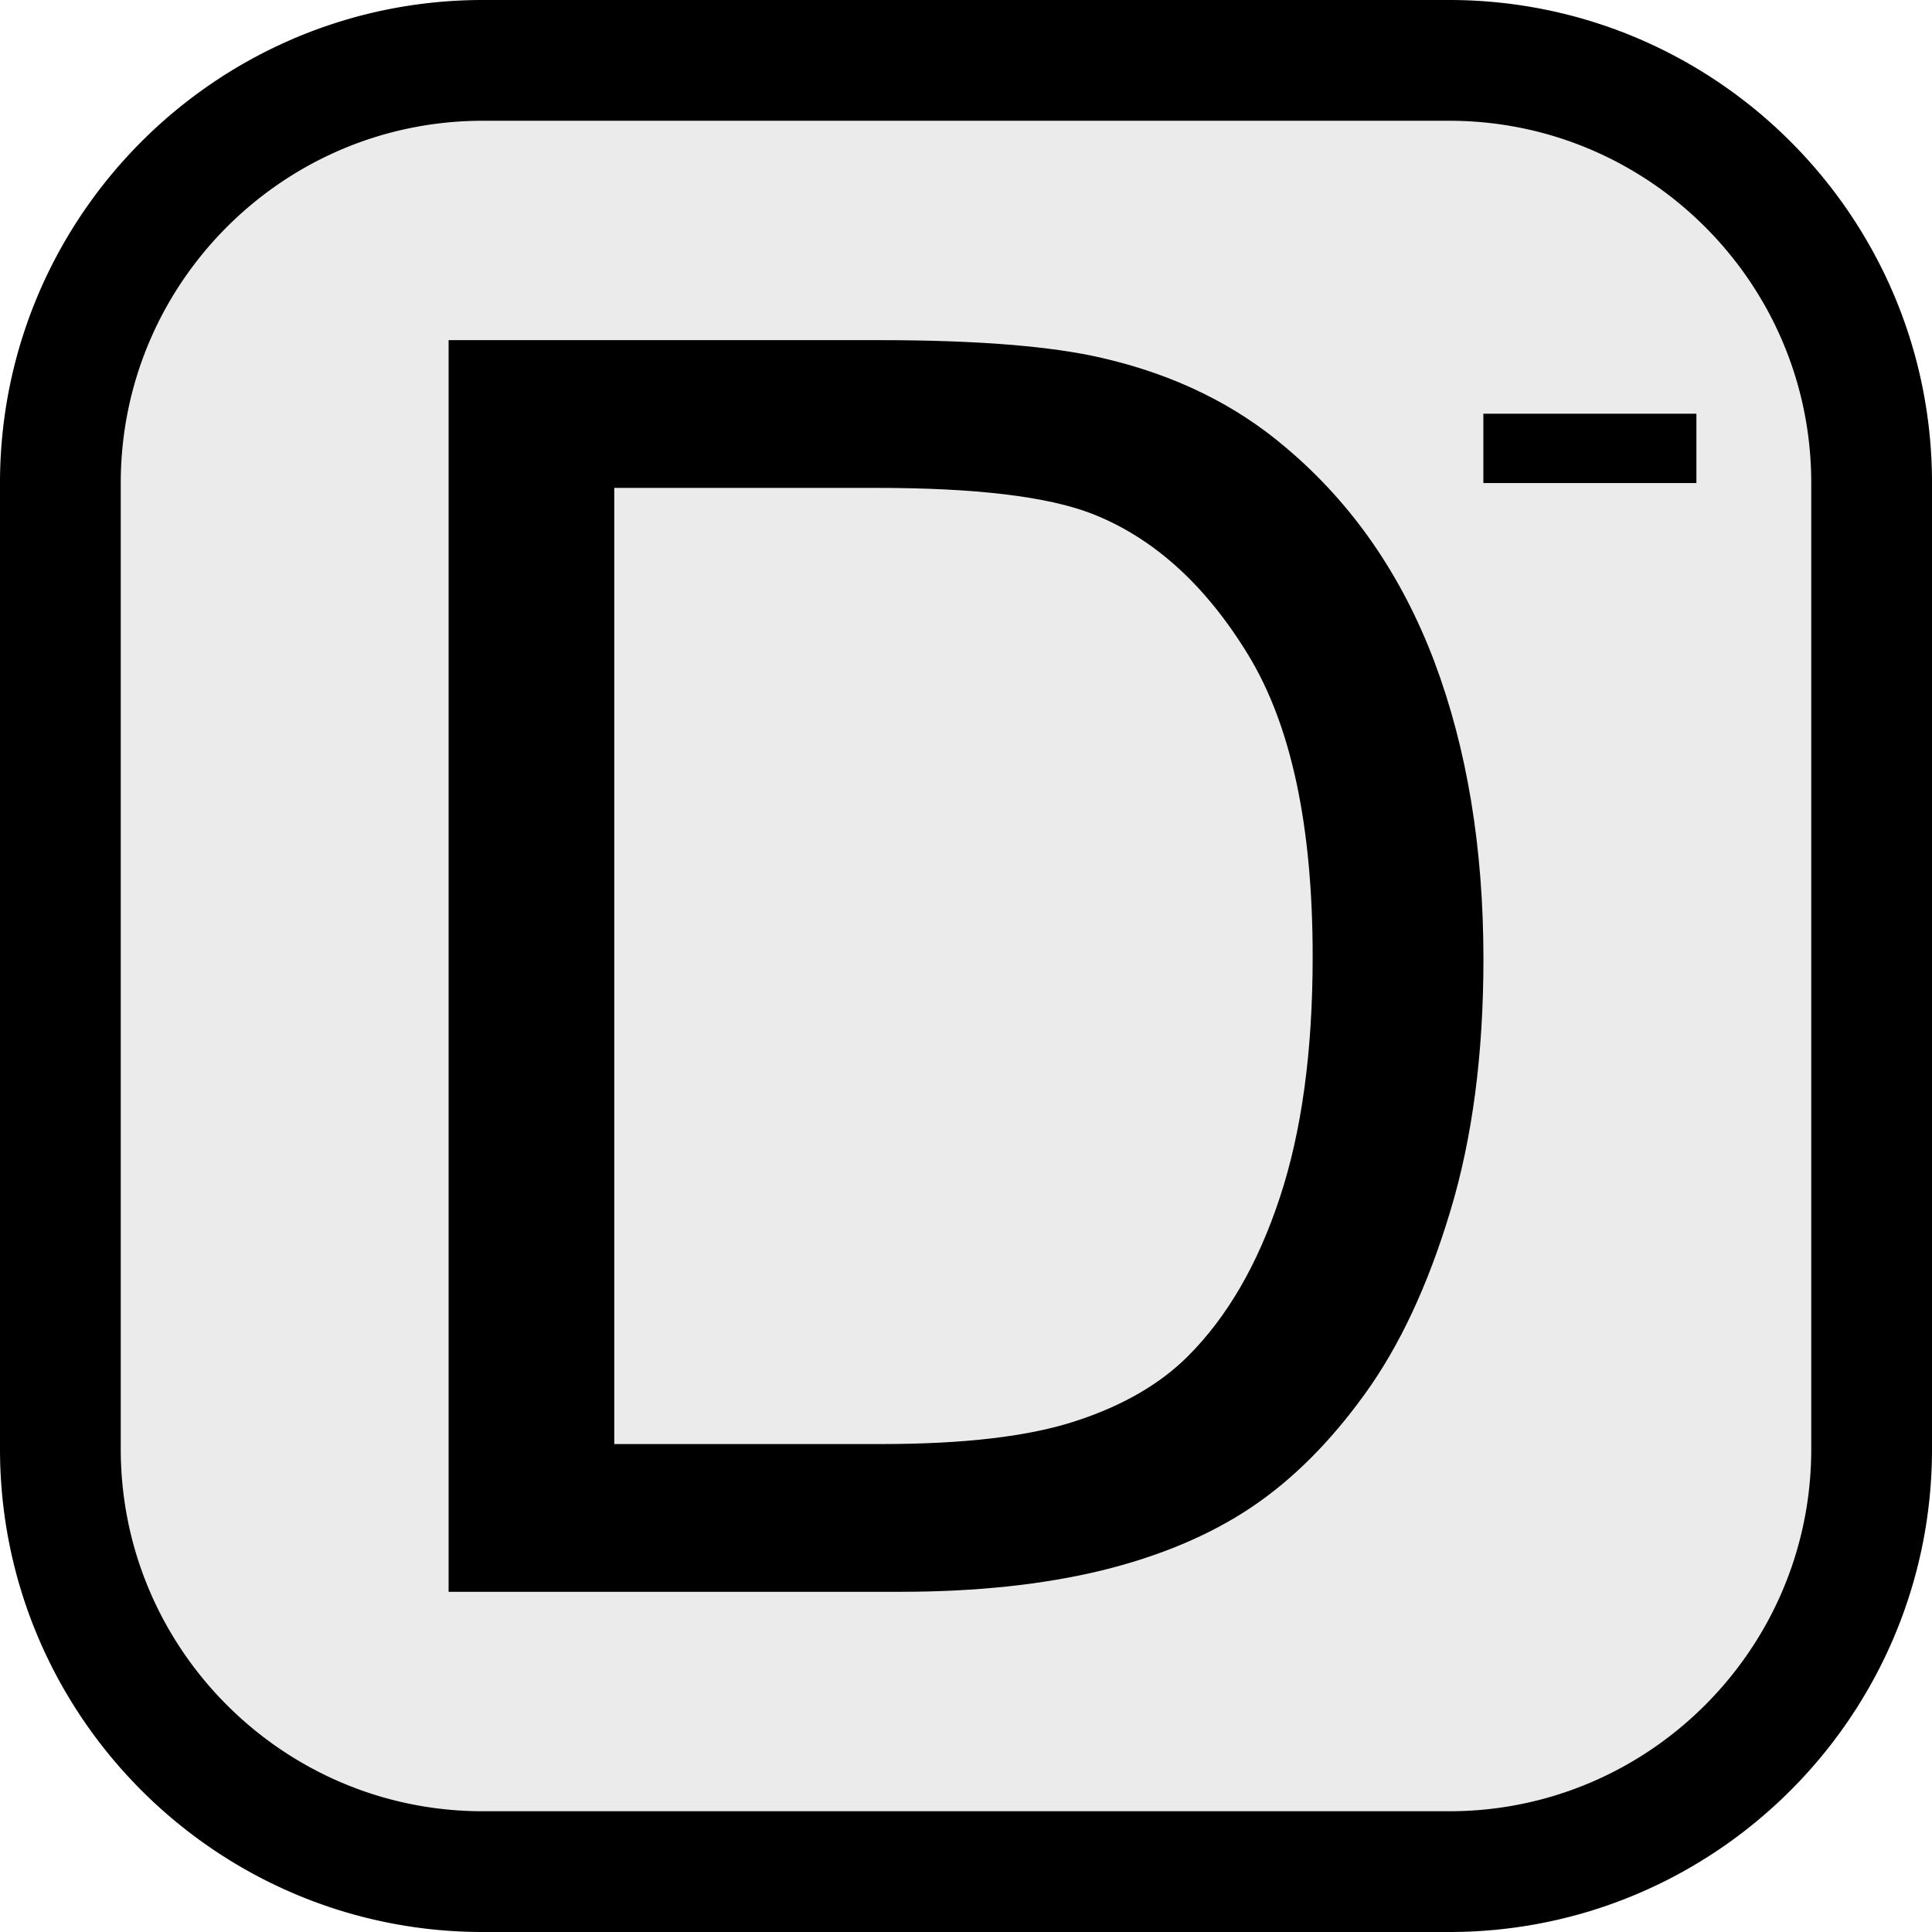
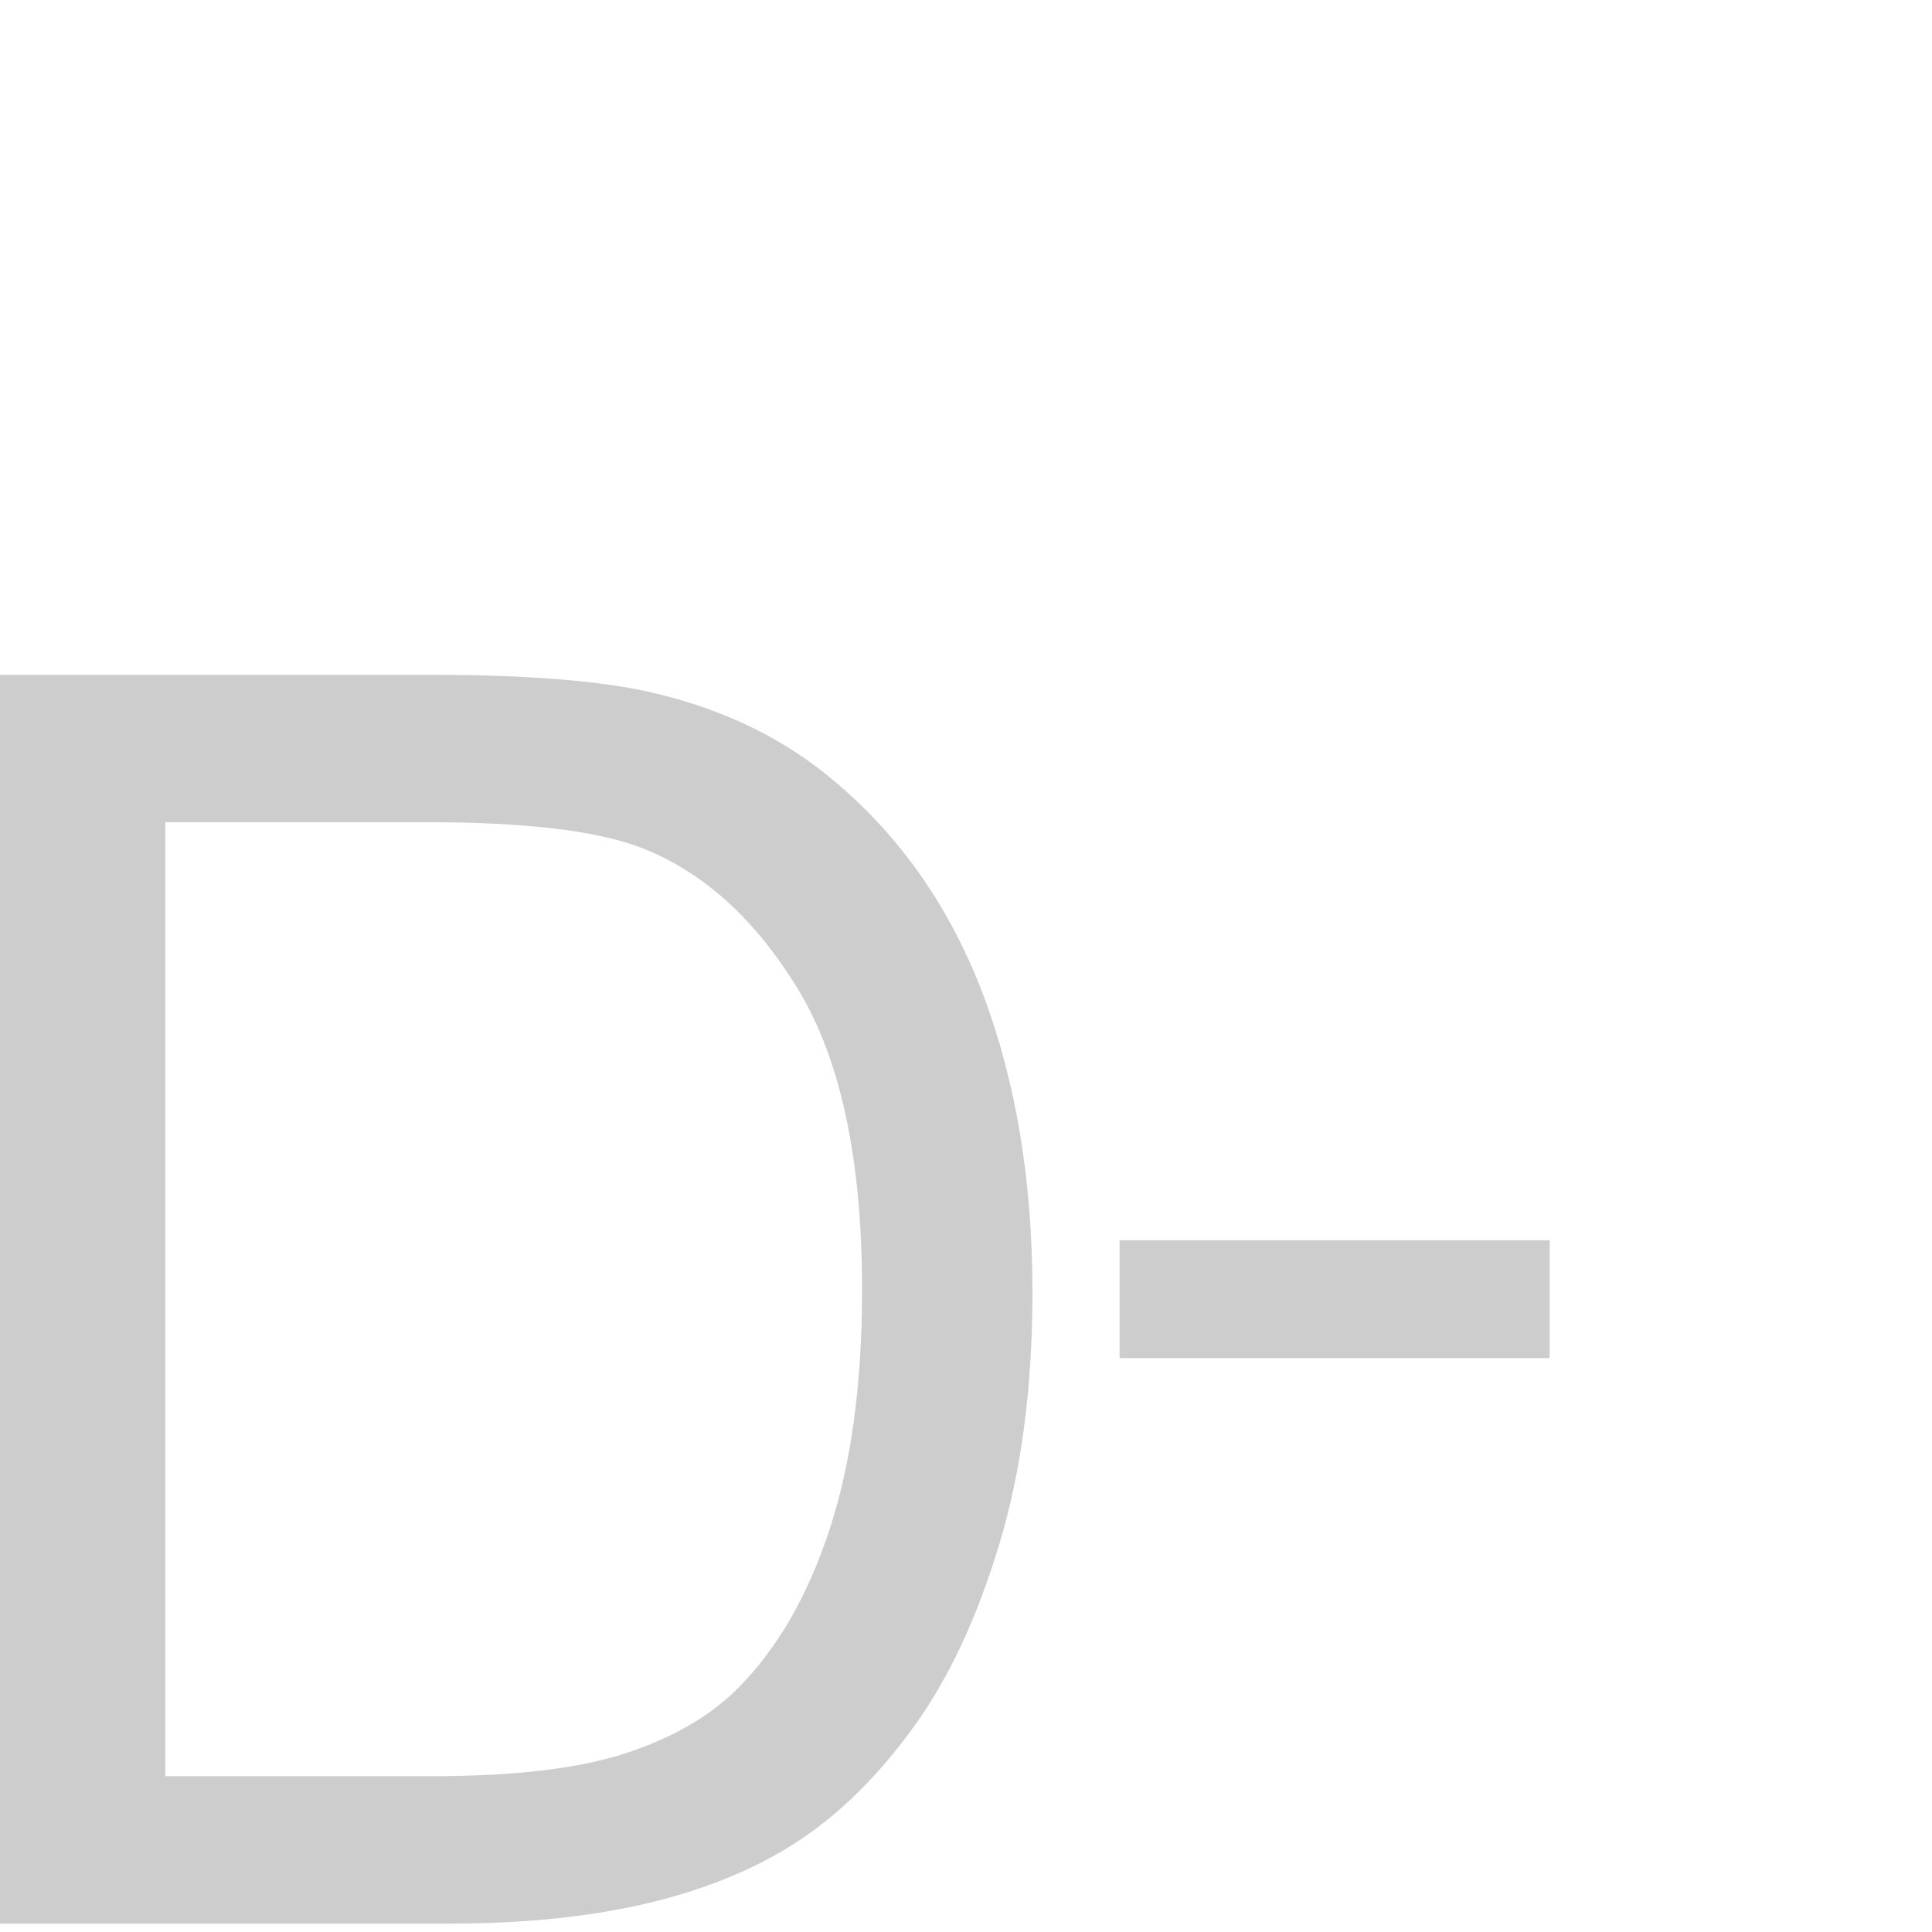
- <svg xmlns="http://www.w3.org/2000/svg" width="96" height="96" viewBox="0 0 96 96" version="1.1" xml:space="preserve" style="fill-rule:evenodd;clip-rule:evenodd;stroke-linejoin:round;stroke-miterlimit:1.414;">
-   <g transform="matrix(1,0,0,1.00793,0,0)">
-     <path d="M96,23.811C96,10.669 85.246,0 72,0L24,0C10.754,0 0,10.669 0,23.811L0,71.434C0,84.575 10.754,95.245 24,95.245L72,95.245C85.246,95.245 96,84.575 96,71.434L96,23.811Z" style="fill:rgb(235,235,235);" />
-     <path d="M72.155,0L72.31,0.002L72.465,0.004L72.619,0.008L72.773,0.012L72.927,0.017L73.081,0.024L73.234,0.031L73.387,0.039L73.54,0.048L73.693,0.058L73.845,0.069L73.998,0.081L74.149,0.094L74.301,0.108L74.452,0.123L74.603,0.139L74.754,0.155L74.905,0.173L75.055,0.191L75.205,0.211L75.355,0.231L75.504,0.252L75.653,0.275L75.802,0.298L75.95,0.322L76.098,0.346L76.246,0.372L76.394,0.399L76.541,0.426L76.688,0.455L76.834,0.484L76.981,0.514L77.126,0.545L77.272,0.577L77.417,0.61L77.562,0.644L77.707,0.678L77.851,0.714L77.995,0.75L78.139,0.787L78.282,0.825L78.425,0.864L78.567,0.904L78.709,0.945L78.851,0.986L78.993,1.028L79.134,1.071L79.274,1.115L79.415,1.16L79.555,1.206L79.694,1.252L79.833,1.299L79.972,1.347L80.11,1.396L80.248,1.446L80.386,1.496L80.523,1.548L80.66,1.6L80.797,1.653L80.933,1.706L81.068,1.761L81.203,1.816L81.338,1.872L81.473,1.929L81.606,1.987L81.74,2.046L81.873,2.105L82.006,2.165L82.138,2.226L82.27,2.287L82.401,2.35L82.532,2.413L82.663,2.477L82.793,2.541L82.922,2.607L83.051,2.673L83.18,2.74L83.308,2.807L83.436,2.876L83.563,2.945L83.69,3.015L83.816,3.085L83.942,3.157L84.068,3.229L84.193,3.301L84.317,3.375L84.441,3.449L84.564,3.524L84.687,3.6L84.81,3.676L84.932,3.753L85.053,3.831L85.174,3.91L85.295,3.989L85.415,4.069L85.534,4.15L85.653,4.231L85.772,4.313L85.889,4.395L86.007,4.479L86.124,4.563L86.24,4.648L86.356,4.733L86.471,4.819L86.586,4.906L86.7,4.993L86.814,5.081L86.927,5.17L87.039,5.259L87.151,5.349L87.263,5.44L87.373,5.532L87.484,5.623L87.593,5.716L87.703,5.809L87.811,5.903L87.919,5.998L88.027,6.093L88.134,6.189L88.24,6.285L88.346,6.382L88.451,6.48L88.555,6.578L88.659,6.677L88.762,6.777L88.865,6.877L88.967,6.977L89.069,7.079L89.17,7.181L89.27,7.283L89.37,7.386L89.469,7.49L89.567,7.594L89.665,7.699L89.762,7.805L89.859,7.911L89.955,8.017L90.05,8.124L90.145,8.232L90.239,8.34L90.332,8.449L90.425,8.559L90.517,8.669L90.608,8.779L90.699,8.89L90.789,9.002L90.878,9.114L90.967,9.227L91.055,9.34L91.143,9.454L91.229,9.568L91.316,9.683L91.401,9.799L91.486,9.915L91.57,10.031L91.653,10.148L91.736,10.265L91.818,10.383L91.899,10.502L91.979,10.621L92.059,10.741L92.138,10.861L92.217,10.981L92.295,11.102L92.372,11.224L92.448,11.346L92.523,11.468L92.598,11.591L92.672,11.715L92.746,11.839L92.818,11.963L92.89,12.088L92.961,12.213L93.032,12.339L93.102,12.465L93.17,12.592L93.239,12.719L93.306,12.847L93.373,12.975L93.439,13.104L93.504,13.233L93.568,13.362L93.632,13.492L93.695,13.622L93.757,13.753L93.818,13.884L93.879,14.016L93.938,14.148L93.997,14.28L94.055,14.413L94.113,14.547L94.169,14.68L94.225,14.814L94.28,14.949L94.334,15.084L94.388,15.219L94.44,15.355L94.492,15.491L94.543,15.628L94.593,15.765L94.642,15.902L94.69,16.04L94.738,16.178L94.785,16.316L94.831,16.455L94.876,16.594L94.92,16.734L94.964,16.874L95.006,17.014L95.048,17.155L95.089,17.296L95.129,17.437L95.168,17.579L95.206,17.721L95.244,17.863L95.28,18.006L95.316,18.149L95.351,18.293L95.385,18.436L95.418,18.581L95.45,18.725L95.482,18.87L95.512,19.015L95.542,19.16L95.57,19.306L95.598,19.452L95.625,19.599L95.651,19.745L95.676,19.892L95.7,20.039L95.723,20.187L95.746,20.335L95.767,20.483L95.787,20.632L95.807,20.78L95.826,20.929L95.843,21.079L95.86,21.228L95.876,21.378L95.891,21.528L95.905,21.679L95.918,21.829L95.93,21.98L95.941,22.131L95.951,22.283L95.96,22.435L95.969,22.587L95.976,22.739L95.982,22.891L95.988,23.044L95.992,23.197L95.996,23.35L95.998,23.504L96,23.657L96,23.811L96,71.434L96,71.587L95.998,71.741L95.996,71.895L95.992,72.048L95.988,72.201L95.982,72.353L95.976,72.506L95.969,72.658L95.96,72.81L95.951,72.962L95.941,73.113L95.93,73.264L95.918,73.415L95.905,73.566L95.891,73.717L95.876,73.867L95.86,74.017L95.843,74.166L95.826,74.315L95.807,74.464L95.787,74.613L95.767,74.762L95.746,74.91L95.723,75.058L95.7,75.205L95.676,75.353L95.651,75.5L95.625,75.646L95.598,75.793L95.57,75.939L95.542,76.084L95.512,76.23L95.482,76.375L95.45,76.52L95.418,76.664L95.385,76.808L95.351,76.952L95.316,77.096L95.28,77.239L95.244,77.381L95.206,77.524L95.168,77.666L95.129,77.808L95.089,77.949L95.048,78.09L95.006,78.231L94.964,78.371L94.92,78.511L94.876,78.651L94.831,78.79L94.785,78.929L94.738,79.067L94.69,79.205L94.642,79.343L94.593,79.48L94.543,79.617L94.492,79.754L94.44,79.89L94.388,80.026L94.334,80.161L94.28,80.296L94.225,80.43L94.169,80.565L94.113,80.698L94.055,80.832L93.997,80.964L93.938,81.097L93.879,81.229L93.818,81.361L93.757,81.492L93.695,81.623L93.632,81.753L93.568,81.883L93.504,82.012L93.439,82.141L93.373,82.27L93.306,82.398L93.239,82.526L93.17,82.653L93.102,82.779L93.032,82.906L92.961,83.032L92.89,83.157L92.818,83.282L92.746,83.406L92.672,83.53L92.598,83.654L92.523,83.777L92.448,83.899L92.372,84.021L92.295,84.143L92.217,84.264L92.138,84.384L92.059,84.504L91.979,84.624L91.899,84.743L91.818,84.861L91.736,84.979L91.653,85.097L91.57,85.214L91.486,85.33L91.401,85.446L91.316,85.562L91.229,85.676L91.143,85.791L91.055,85.905L90.967,86.018L90.878,86.131L90.789,86.243L90.699,86.354L90.608,86.465L90.517,86.576L90.425,86.686L90.332,86.795L90.239,86.904L90.145,87.013L90.05,87.12L89.955,87.228L89.859,87.334L89.762,87.44L89.665,87.546L89.567,87.65L89.469,87.755L89.37,87.858L89.27,87.962L89.17,88.064L89.069,88.166L88.967,88.267L88.865,88.368L88.762,88.468L88.659,88.568L88.555,88.667L88.451,88.765L88.346,88.862L88.24,88.96L88.134,89.056L88.027,89.152L87.919,89.247L87.811,89.341L87.703,89.435L87.593,89.529L87.484,89.621L87.373,89.713L87.263,89.805L87.151,89.895L87.039,89.985L86.927,90.075L86.814,90.163L86.7,90.252L86.586,90.339L86.471,90.426L86.356,90.512L86.24,90.597L86.124,90.682L86.007,90.766L85.889,90.849L85.772,90.932L85.653,91.014L85.534,91.095L85.415,91.176L85.295,91.256L85.174,91.335L85.053,91.414L84.932,91.491L84.81,91.568L84.687,91.645L84.564,91.721L84.441,91.795L84.317,91.87L84.193,91.943L84.068,92.016L83.942,92.088L83.816,92.159L83.69,92.23L83.563,92.3L83.436,92.369L83.308,92.437L83.18,92.505L83.051,92.572L82.922,92.638L82.793,92.704L82.663,92.768L82.532,92.832L82.401,92.895L82.27,92.958L82.138,93.019L82.006,93.08L81.873,93.14L81.74,93.199L81.606,93.258L81.473,93.315L81.338,93.372L81.203,93.428L81.068,93.484L80.933,93.538L80.797,93.592L80.66,93.645L80.523,93.697L80.386,93.748L80.248,93.799L80.11,93.849L79.972,93.897L79.833,93.946L79.694,93.993L79.555,94.039L79.415,94.085L79.274,94.13L79.134,94.174L78.993,94.217L78.851,94.259L78.709,94.3L78.567,94.341L78.425,94.381L78.282,94.419L78.139,94.457L77.995,94.495L77.851,94.531L77.707,94.566L77.562,94.601L77.417,94.635L77.272,94.667L77.126,94.699L76.981,94.73L76.834,94.761L76.688,94.79L76.541,94.818L76.394,94.846L76.246,94.873L76.098,94.898L75.95,94.923L75.802,94.947L75.653,94.97L75.504,94.992L75.355,95.014L75.205,95.034L75.055,95.053L74.905,95.072L74.754,95.089L74.603,95.106L74.452,95.122L74.301,95.137L74.149,95.15L73.998,95.163L73.845,95.175L73.693,95.186L73.54,95.196L73.387,95.206L73.234,95.214L73.081,95.221L72.927,95.227L72.773,95.233L72.619,95.237L72.465,95.24L72.31,95.243L72.155,95.244L72,95.245L24,95.245L23.845,95.244L23.69,95.243L23.535,95.24L23.381,95.237L23.227,95.233L23.073,95.227L22.919,95.221L22.766,95.214L22.613,95.206L22.46,95.196L22.307,95.186L22.155,95.175L22.002,95.163L21.851,95.15L21.699,95.137L21.548,95.122L21.397,95.106L21.246,95.089L21.095,95.072L20.945,95.053L20.795,95.034L20.645,95.014L20.496,94.992L20.347,94.97L20.198,94.947L20.05,94.923L19.902,94.898L19.754,94.873L19.606,94.846L19.459,94.818L19.312,94.79L19.166,94.761L19.019,94.73L18.874,94.699L18.728,94.667L18.583,94.635L18.438,94.601L18.293,94.566L18.149,94.531L18.005,94.495L17.861,94.457L17.718,94.419L17.575,94.381L17.433,94.341L17.291,94.3L17.149,94.259L17.007,94.217L16.866,94.174L16.726,94.13L16.585,94.085L16.445,94.039L16.306,93.993L16.167,93.946L16.028,93.897L15.89,93.849L15.752,93.799L15.614,93.748L15.477,93.697L15.34,93.645L15.203,93.592L15.067,93.538L14.932,93.484L14.797,93.428L14.662,93.372L14.527,93.315L14.394,93.258L14.26,93.199L14.127,93.14L13.994,93.08L13.862,93.019L13.73,92.958L13.599,92.895L13.468,92.832L13.337,92.768L13.207,92.704L13.078,92.638L12.949,92.572L12.82,92.505L12.692,92.437L12.564,92.369L12.437,92.3L12.31,92.23L12.184,92.159L12.058,92.088L11.932,92.016L11.807,91.943L11.683,91.87L11.559,91.795L11.436,91.721L11.313,91.645L11.19,91.568L11.068,91.491L10.947,91.414L10.826,91.335L10.705,91.256L10.585,91.176L10.466,91.095L10.347,91.014L10.228,90.932L10.111,90.849L9.993,90.766L9.876,90.682L9.76,90.597L9.644,90.512L9.529,90.426L9.414,90.339L9.3,90.252L9.186,90.163L9.073,90.075L8.961,89.985L8.849,89.895L8.737,89.805L8.627,89.713L8.516,89.621L8.407,89.529L8.297,89.435L8.189,89.341L8.081,89.247L7.973,89.152L7.866,89.056L7.76,88.96L7.654,88.862L7.549,88.765L7.445,88.667L7.341,88.568L7.238,88.468L7.135,88.368L7.033,88.267L6.931,88.166L6.83,88.064L6.73,87.962L6.63,87.858L6.531,87.755L6.433,87.65L6.335,87.546L6.238,87.44L6.141,87.334L6.045,87.228L5.95,87.12L5.855,87.013L5.761,86.904L5.668,86.795L5.575,86.686L5.483,86.576L5.392,86.465L5.301,86.354L5.211,86.243L5.122,86.131L5.033,86.018L4.945,85.905L4.857,85.791L4.771,85.676L4.684,85.562L4.599,85.446L4.514,85.33L4.43,85.214L4.347,85.097L4.264,84.979L4.182,84.861L4.101,84.743L4.021,84.624L3.941,84.504L3.862,84.384L3.783,84.264L3.705,84.143L3.628,84.021L3.552,83.899L3.477,83.777L3.402,83.654L3.328,83.53L3.254,83.406L3.182,83.282L3.11,83.157L3.039,83.032L2.968,82.906L2.898,82.779L2.83,82.653L2.761,82.526L2.694,82.398L2.627,82.27L2.561,82.141L2.496,82.012L2.432,81.883L2.368,81.753L2.305,81.623L2.243,81.492L2.182,81.361L2.121,81.229L2.062,81.097L2.003,80.964L1.945,80.832L1.887,80.698L1.831,80.565L1.775,80.43L1.72,80.296L1.666,80.161L1.612,80.026L1.56,79.89L1.508,79.754L1.457,79.617L1.407,79.48L1.358,79.343L1.31,79.205L1.262,79.067L1.215,78.929L1.169,78.79L1.124,78.651L1.08,78.511L1.036,78.371L0.994,78.231L0.952,78.09L0.911,77.949L0.871,77.808L0.832,77.666L0.794,77.524L0.756,77.381L0.72,77.239L0.684,77.096L0.649,76.952L0.615,76.808L0.582,76.664L0.55,76.52L0.518,76.375L0.488,76.23L0.458,76.084L0.43,75.939L0.402,75.793L0.375,75.646L0.349,75.5L0.324,75.353L0.3,75.205L0.277,75.058L0.254,74.91L0.233,74.762L0.213,74.613L0.193,74.464L0.174,74.315L0.157,74.166L0.14,74.017L0.124,73.867L0.109,73.717L0.095,73.566L0.082,73.415L0.07,73.264L0.059,73.113L0.049,72.962L0.04,72.81L0.031,72.658L0.024,72.506L0.018,72.353L0.012,72.201L0.008,72.048L0.004,71.895L0.002,71.741L0,71.587L0,71.434L0,23.811L0,23.657L0.002,23.504L0.004,23.35L0.008,23.197L0.012,23.044L0.018,22.891L0.024,22.739L0.031,22.587L0.04,22.435L0.049,22.283L0.059,22.131L0.07,21.98L0.082,21.829L0.095,21.679L0.109,21.528L0.124,21.378L0.14,21.228L0.157,21.079L0.174,20.929L0.193,20.78L0.213,20.632L0.233,20.483L0.254,20.335L0.277,20.187L0.3,20.039L0.324,19.892L0.349,19.745L0.375,19.599L0.402,19.452L0.43,19.306L0.458,19.16L0.488,19.015L0.518,18.87L0.55,18.725L0.582,18.581L0.615,18.436L0.649,18.293L0.684,18.149L0.72,18.006L0.756,17.863L0.794,17.721L0.832,17.579L0.871,17.437L0.911,17.296L0.952,17.155L0.994,17.014L1.036,16.874L1.08,16.734L1.124,16.594L1.169,16.455L1.215,16.316L1.262,16.178L1.31,16.04L1.358,15.902L1.407,15.765L1.457,15.628L1.508,15.491L1.56,15.355L1.612,15.219L1.666,15.084L1.72,14.949L1.775,14.814L1.831,14.68L1.887,14.547L1.945,14.413L2.003,14.28L2.062,14.148L2.121,14.016L2.182,13.884L2.243,13.753L2.305,13.622L2.368,13.492L2.432,13.362L2.496,13.233L2.561,13.104L2.627,12.975L2.694,12.847L2.761,12.719L2.83,12.592L2.898,12.465L2.968,12.339L3.039,12.213L3.11,12.088L3.182,11.963L3.254,11.839L3.328,11.715L3.402,11.591L3.477,11.468L3.552,11.346L3.628,11.224L3.705,11.102L3.783,10.981L3.862,10.861L3.941,10.741L4.021,10.621L4.101,10.502L4.182,10.383L4.264,10.265L4.347,10.148L4.43,10.031L4.514,9.915L4.599,9.799L4.684,9.683L4.771,9.568L4.857,9.454L4.945,9.34L5.033,9.227L5.122,9.114L5.211,9.002L5.301,8.89L5.392,8.779L5.483,8.669L5.575,8.559L5.668,8.449L5.761,8.34L5.855,8.232L5.95,8.124L6.045,8.017L6.141,7.911L6.238,7.805L6.335,7.699L6.433,7.594L6.531,7.49L6.63,7.386L6.73,7.283L6.83,7.181L6.931,7.079L7.033,6.977L7.135,6.877L7.238,6.777L7.341,6.677L7.445,6.578L7.549,6.48L7.654,6.382L7.76,6.285L7.866,6.189L7.973,6.093L8.081,5.998L8.189,5.903L8.297,5.809L8.407,5.716L8.516,5.623L8.627,5.532L8.737,5.44L8.849,5.349L8.961,5.259L9.073,5.17L9.186,5.081L9.3,4.993L9.414,4.906L9.529,4.819L9.644,4.733L9.76,4.648L9.876,4.563L9.993,4.479L10.111,4.395L10.228,4.313L10.347,4.231L10.466,4.15L10.585,4.069L10.705,3.989L10.826,3.91L10.947,3.831L11.068,3.753L11.19,3.676L11.313,3.6L11.436,3.524L11.559,3.449L11.683,3.375L11.807,3.301L11.932,3.229L12.058,3.157L12.184,3.085L12.31,3.015L12.437,2.945L12.564,2.876L12.692,2.807L12.82,2.74L12.949,2.673L13.078,2.607L13.207,2.541L13.337,2.477L13.468,2.413L13.599,2.35L13.73,2.287L13.862,2.226L13.994,2.165L14.127,2.105L14.26,2.046L14.394,1.987L14.527,1.929L14.662,1.872L14.797,1.816L14.932,1.761L15.067,1.706L15.203,1.653L15.34,1.6L15.477,1.548L15.614,1.496L15.752,1.446L15.89,1.396L16.028,1.347L16.167,1.299L16.306,1.252L16.445,1.206L16.585,1.16L16.726,1.115L16.866,1.071L17.007,1.028L17.149,0.986L17.291,0.945L17.433,0.904L17.575,0.864L17.718,0.825L17.861,0.787L18.005,0.75L18.149,0.714L18.293,0.678L18.438,0.644L18.583,0.61L18.728,0.577L18.874,0.545L19.019,0.514L19.166,0.484L19.312,0.455L19.459,0.426L19.606,0.399L19.754,0.372L19.902,0.346L20.05,0.322L20.198,0.298L20.347,0.275L20.496,0.252L20.645,0.231L20.795,0.211L20.945,0.191L21.095,0.173L21.246,0.155L21.397,0.139L21.548,0.123L21.699,0.108L21.851,0.094L22.002,0.081L22.155,0.069L22.307,0.058L22.46,0.048L22.613,0.039L22.766,0.031L22.919,0.024L23.073,0.017L23.227,0.012L23.381,0.008L23.535,0.004L23.69,0.002L23.845,0L24,0L72,0L72.155,0ZM24.01,5.953L23.883,5.953L23.766,5.954L23.65,5.956L23.533,5.959L23.417,5.962L23.301,5.966L23.185,5.971L23.07,5.976L22.955,5.982L22.84,5.989L22.725,5.997L22.61,6.005L22.496,6.014L22.382,6.024L22.268,6.034L22.155,6.045L22.041,6.057L21.928,6.07L21.815,6.083L21.703,6.097L21.59,6.111L21.478,6.126L21.366,6.142L21.254,6.159L21.143,6.176L21.032,6.194L20.921,6.213L20.81,6.232L20.7,6.252L20.589,6.273L20.48,6.294L20.37,6.316L20.26,6.338L20.151,6.362L20.042,6.386L19.934,6.41L19.825,6.435L19.717,6.461L19.609,6.488L19.501,6.515L19.394,6.543L19.287,6.571L19.18,6.6L19.074,6.63L18.967,6.66L18.861,6.691L18.755,6.723L18.65,6.755L18.545,6.788L18.44,6.821L18.335,6.855L18.231,6.89L18.127,6.926L18.023,6.961L17.919,6.998L17.816,7.035L17.713,7.073L17.61,7.111L17.508,7.15L17.406,7.19L17.304,7.23L17.203,7.271L17.101,7.312L17.001,7.354L16.9,7.397L16.8,7.44L16.7,7.484L16.6,7.528L16.501,7.573L16.402,7.619L16.303,7.665L16.205,7.712L16.107,7.759L16.009,7.807L15.911,7.855L15.814,7.904L15.718,7.954L15.621,8.004L15.525,8.055L15.429,8.106L15.334,8.158L15.239,8.21L15.144,8.263L15.05,8.317L14.956,8.371L14.862,8.425L14.769,8.48L14.676,8.536L14.583,8.592L14.491,8.649L14.399,8.706L14.307,8.764L14.216,8.823L14.125,8.882L14.035,8.941L13.945,9.001L13.855,9.062L13.766,9.123L13.677,9.184L13.589,9.246L13.5,9.309L13.413,9.372L13.325,9.436L13.238,9.5L13.152,9.564L13.065,9.63L12.98,9.695L12.894,9.761L12.809,9.828L12.725,9.895L12.641,9.963L12.557,10.031L12.474,10.1L12.391,10.169L12.308,10.238L12.226,10.309L12.145,10.379L12.063,10.45L11.983,10.522L11.902,10.594L11.822,10.666L11.743,10.739L11.664,10.813L11.585,10.887L11.507,10.961L11.429,11.036L11.352,11.111L11.275,11.187L11.199,11.263L11.123,11.34L11.048,11.417L10.973,11.494L10.898,11.572L10.824,11.65L10.751,11.729L10.678,11.809L10.605,11.888L10.533,11.968L10.461,12.049L10.39,12.13L10.32,12.211L10.249,12.293L10.18,12.375L10.111,12.458L10.042,12.541L9.974,12.625L9.906,12.709L9.839,12.793L9.772,12.878L9.706,12.963L9.64,13.048L9.575,13.134L9.51,13.22L9.446,13.307L9.383,13.394L9.32,13.482L9.257,13.569L9.195,13.658L9.133,13.746L9.072,13.835L9.012,13.925L8.952,14.014L8.893,14.104L8.834,14.195L8.775,14.286L8.718,14.377L8.66,14.468L8.604,14.56L8.548,14.653L8.492,14.745L8.437,14.838L8.382,14.931L8.329,15.025L8.275,15.119L8.222,15.213L8.17,15.308L8.118,15.403L8.067,15.498L8.017,15.594L7.967,15.69L7.917,15.786L7.869,15.883L7.82,15.98L7.773,16.077L7.726,16.175L7.679,16.273L7.633,16.371L7.588,16.47L7.543,16.568L7.499,16.668L7.456,16.767L7.413,16.867L7.37,16.967L7.329,17.067L7.288,17.168L7.247,17.269L7.207,17.37L7.168,17.472L7.129,17.574L7.091,17.676L7.054,17.778L7.017,17.881L6.98,17.984L6.945,18.087L6.91,18.191L6.875,18.295L6.842,18.399L6.809,18.503L6.776,18.608L6.744,18.713L6.713,18.818L6.682,18.923L6.653,19.029L6.623,19.135L6.595,19.241L6.567,19.348L6.539,19.455L6.512,19.562L6.486,19.669L6.461,19.777L6.436,19.885L6.412,19.993L6.389,20.101L6.366,20.21L6.344,20.318L6.322,20.427L6.302,20.537L6.281,20.646L6.262,20.756L6.243,20.866L6.225,20.977L6.208,21.087L6.191,21.198L6.175,21.309L6.16,21.42L6.145,21.532L6.131,21.644L6.118,21.756L6.105,21.868L6.093,21.98L6.082,22.093L6.072,22.206L6.062,22.319L6.053,22.433L6.044,22.546L6.037,22.66L6.03,22.774L6.024,22.888L6.018,23.003L6.013,23.118L6.009,23.233L6.006,23.348L6.003,23.463L6.002,23.579L6,23.695L6,23.821L6,71.424L6,71.55L6.002,71.666L6.003,71.781L6.006,71.897L6.009,72.012L6.013,72.127L6.018,72.242L6.024,72.356L6.03,72.471L6.037,72.585L6.044,72.699L6.053,72.812L6.062,72.926L6.072,73.039L6.082,73.152L6.093,73.264L6.105,73.377L6.118,73.489L6.131,73.601L6.145,73.713L6.16,73.824L6.175,73.936L6.191,74.047L6.208,74.158L6.225,74.268L6.243,74.378L6.262,74.489L6.281,74.598L6.302,74.708L6.322,74.817L6.344,74.926L6.366,75.035L6.389,75.144L6.412,75.252L6.436,75.36L6.461,75.468L6.486,75.576L6.512,75.683L6.539,75.79L6.567,75.897L6.595,76.003L6.623,76.11L6.653,76.216L6.682,76.321L6.713,76.427L6.744,76.532L6.776,76.637L6.809,76.742L6.842,76.846L6.875,76.95L6.91,77.054L6.945,77.158L6.98,77.261L7.017,77.364L7.054,77.467L7.091,77.569L7.129,77.671L7.168,77.773L7.207,77.874L7.247,77.976L7.288,78.077L7.329,78.177L7.37,78.278L7.413,78.378L7.456,78.478L7.499,78.577L7.543,78.676L7.588,78.775L7.633,78.874L7.679,78.972L7.726,79.07L7.773,79.168L7.82,79.265L7.869,79.362L7.917,79.458L7.967,79.555L8.017,79.651L8.067,79.746L8.118,79.842L8.17,79.937L8.222,80.031L8.275,80.126L8.329,80.22L8.382,80.313L8.437,80.407L8.492,80.5L8.548,80.592L8.604,80.684L8.66,80.776L8.718,80.868L8.775,80.959L8.834,81.05L8.893,81.14L8.952,81.23L9.012,81.32L9.072,81.41L9.133,81.499L9.195,81.587L9.257,81.675L9.32,81.763L9.383,81.851L9.446,81.938L9.51,82.024L9.575,82.111L9.64,82.197L9.706,82.282L9.772,82.367L9.839,82.452L9.906,82.536L9.974,82.62L10.042,82.704L10.111,82.787L10.18,82.869L10.249,82.951L10.32,83.033L10.39,83.115L10.461,83.196L10.533,83.276L10.605,83.356L10.678,83.436L10.751,83.515L10.824,83.594L10.898,83.673L10.973,83.751L11.048,83.828L11.123,83.905L11.199,83.982L11.276,84.058L11.352,84.134L11.429,84.209L11.507,84.284L11.585,84.358L11.664,84.432L11.743,84.505L11.822,84.578L11.902,84.651L11.983,84.723L12.063,84.795L12.145,84.866L12.226,84.936L12.308,85.006L12.391,85.076L12.474,85.145L12.557,85.214L12.641,85.282L12.725,85.35L12.809,85.417L12.894,85.483L12.98,85.55L13.066,85.615L13.152,85.68L13.238,85.745L13.325,85.809L13.413,85.873L13.5,85.936L13.588,85.999L13.677,86.061L13.766,86.122L13.855,86.183L13.945,86.244L14.035,86.304L14.125,86.363L14.216,86.422L14.307,86.48L14.399,86.538L14.491,86.596L14.583,86.653L14.676,86.709L14.769,86.764L14.862,86.82L14.956,86.874L15.05,86.928L15.144,86.982L15.239,87.035L15.334,87.087L15.429,87.139L15.525,87.19L15.621,87.241L15.718,87.291L15.814,87.341L15.911,87.39L16.009,87.438L16.107,87.486L16.205,87.533L16.303,87.58L16.402,87.626L16.501,87.671L16.6,87.716L16.7,87.761L16.8,87.805L16.9,87.848L17.001,87.89L17.102,87.932L17.203,87.974L17.304,88.015L17.406,88.055L17.508,88.094L17.61,88.133L17.713,88.172L17.816,88.21L17.919,88.247L18.023,88.283L18.127,88.319L18.231,88.355L18.335,88.389L18.44,88.423L18.545,88.457L18.65,88.49L18.755,88.522L18.861,88.554L18.967,88.585L19.074,88.615L19.18,88.645L19.287,88.674L19.394,88.702L19.501,88.73L19.609,88.757L19.717,88.784L19.825,88.809L19.933,88.835L20.042,88.859L20.151,88.883L20.26,88.906L20.37,88.929L20.479,88.951L20.589,88.972L20.7,88.993L20.81,89.013L20.921,89.032L21.032,89.051L21.143,89.069L21.254,89.086L21.366,89.102L21.478,89.118L21.59,89.134L21.702,89.148L21.815,89.162L21.928,89.175L22.041,89.188L22.155,89.199L22.268,89.211L22.382,89.221L22.496,89.231L22.61,89.24L22.725,89.248L22.84,89.256L22.955,89.262L23.07,89.269L23.185,89.274L23.301,89.279L23.417,89.283L23.533,89.286L23.649,89.289L23.766,89.29L23.883,89.292L24.009,89.292L71.991,89.292L72.117,89.292L72.234,89.29L72.351,89.289L72.467,89.286L72.583,89.283L72.699,89.279L72.815,89.274L72.93,89.269L73.045,89.262L73.16,89.256L73.275,89.248L73.39,89.24L73.504,89.231L73.618,89.221L73.732,89.211L73.845,89.199L73.959,89.188L74.072,89.175L74.185,89.162L74.298,89.148L74.41,89.134L74.522,89.118L74.634,89.102L74.746,89.086L74.857,89.069L74.968,89.051L75.079,89.032L75.19,89.013L75.3,88.993L75.411,88.972L75.521,88.951L75.63,88.929L75.74,88.906L75.849,88.883L75.958,88.859L76.067,88.835L76.175,88.809L76.283,88.784L76.391,88.757L76.499,88.73L76.606,88.702L76.713,88.674L76.82,88.645L76.926,88.615L77.033,88.585L77.139,88.554L77.245,88.522L77.35,88.49L77.455,88.457L77.56,88.423L77.665,88.389L77.769,88.355L77.873,88.319L77.977,88.283L78.081,88.247L78.184,88.21L78.287,88.172L78.39,88.133L78.492,88.094L78.594,88.055L78.696,88.014L78.797,87.974L78.898,87.932L78.999,87.89L79.1,87.848L79.2,87.805L79.3,87.761L79.4,87.716L79.499,87.671L79.598,87.626L79.697,87.58L79.795,87.533L79.893,87.486L79.991,87.438L80.088,87.39L80.186,87.341L80.282,87.291L80.379,87.241L80.475,87.19L80.571,87.139L80.666,87.087L80.761,87.035L80.856,86.982L80.95,86.928L81.044,86.874L81.138,86.82L81.231,86.764L81.324,86.709L81.417,86.653L81.509,86.596L81.601,86.538L81.693,86.48L81.784,86.422L81.875,86.363L81.965,86.304L82.055,86.244L82.145,86.183L82.234,86.122L82.323,86.061L82.412,85.999L82.5,85.936L82.587,85.873L82.675,85.809L82.762,85.745L82.848,85.68L82.934,85.615L83.02,85.55L83.106,85.483L83.191,85.417L83.275,85.35L83.359,85.282L83.443,85.214L83.526,85.145L83.609,85.076L83.692,85.006L83.774,84.936L83.855,84.866L83.937,84.795L84.018,84.723L84.098,84.651L84.178,84.578L84.257,84.505L84.336,84.432L84.415,84.358L84.493,84.284L84.571,84.209L84.648,84.134L84.725,84.058L84.801,83.982L84.877,83.905L84.952,83.828L85.027,83.751L85.102,83.673L85.176,83.594L85.249,83.515L85.322,83.436L85.395,83.357L85.467,83.276L85.539,83.196L85.61,83.115L85.68,83.033L85.751,82.952L85.82,82.869L85.889,82.787L85.958,82.704L86.026,82.62L86.094,82.536L86.161,82.452L86.228,82.367L86.294,82.282L86.36,82.197L86.425,82.111L86.49,82.024L86.554,81.938L86.617,81.851L86.68,81.763L86.743,81.675L86.805,81.587L86.867,81.498L86.928,81.41L86.988,81.32L87.048,81.23L87.107,81.14L87.166,81.05L87.225,80.959L87.282,80.868L87.34,80.776L87.396,80.684L87.452,80.592L87.508,80.5L87.563,80.407L87.617,80.313L87.671,80.22L87.725,80.126L87.778,80.031L87.83,79.937L87.882,79.842L87.933,79.746L87.983,79.651L88.033,79.555L88.083,79.458L88.131,79.362L88.18,79.265L88.227,79.168L88.274,79.07L88.321,78.972L88.367,78.874L88.412,78.775L88.457,78.676L88.501,78.577L88.544,78.478L88.587,78.378L88.63,78.278L88.671,78.177L88.712,78.077L88.753,77.976L88.793,77.874L88.832,77.773L88.871,77.671L88.909,77.569L88.946,77.467L88.983,77.364L89.02,77.261L89.055,77.157L89.09,77.054L89.125,76.95L89.158,76.846L89.191,76.742L89.224,76.637L89.256,76.532L89.287,76.427L89.318,76.321L89.347,76.216L89.377,76.11L89.405,76.003L89.433,75.897L89.461,75.79L89.488,75.683L89.514,75.576L89.539,75.468L89.564,75.36L89.588,75.252L89.611,75.144L89.634,75.035L89.656,74.926L89.678,74.817L89.698,74.708L89.719,74.598L89.738,74.488L89.757,74.378L89.775,74.268L89.792,74.158L89.809,74.047L89.825,73.936L89.84,73.825L89.855,73.713L89.869,73.601L89.882,73.489L89.895,73.377L89.907,73.264L89.918,73.152L89.928,73.039L89.938,72.926L89.947,72.812L89.956,72.698L89.963,72.585L89.97,72.471L89.976,72.356L89.982,72.242L89.987,72.127L89.991,72.012L89.994,71.897L89.997,71.781L89.998,71.666L90,71.55L90,71.424L90,23.821L90,23.695L89.998,23.579L89.997,23.463L89.994,23.348L89.991,23.233L89.987,23.118L89.982,23.003L89.976,22.888L89.97,22.774L89.963,22.66L89.956,22.546L89.947,22.433L89.938,22.319L89.928,22.206L89.918,22.093L89.907,21.98L89.895,21.868L89.882,21.756L89.869,21.644L89.855,21.532L89.84,21.42L89.825,21.309L89.809,21.198L89.792,21.087L89.775,20.976L89.757,20.866L89.738,20.756L89.719,20.646L89.698,20.537L89.678,20.427L89.656,20.318L89.634,20.21L89.611,20.101L89.588,19.993L89.564,19.885L89.539,19.777L89.514,19.669L89.488,19.562L89.461,19.455L89.433,19.348L89.405,19.242L89.377,19.135L89.347,19.029L89.318,18.924L89.287,18.818L89.256,18.713L89.224,18.608L89.191,18.503L89.158,18.399L89.125,18.295L89.09,18.191L89.055,18.087L89.02,17.984L88.983,17.881L88.946,17.778L88.909,17.676L88.871,17.574L88.832,17.472L88.793,17.37L88.753,17.269L88.712,17.168L88.671,17.067L88.63,16.967L88.587,16.867L88.544,16.767L88.501,16.667L88.457,16.568L88.412,16.47L88.367,16.371L88.321,16.273L88.274,16.175L88.227,16.077L88.18,15.98L88.131,15.883L88.083,15.786L88.033,15.69L87.983,15.594L87.933,15.498L87.882,15.403L87.83,15.308L87.778,15.213L87.725,15.119L87.671,15.025L87.618,14.931L87.563,14.838L87.508,14.745L87.452,14.653L87.396,14.56L87.34,14.468L87.282,14.377L87.225,14.286L87.166,14.195L87.107,14.104L87.048,14.014L86.988,13.925L86.928,13.835L86.867,13.746L86.805,13.658L86.743,13.569L86.68,13.482L86.617,13.394L86.554,13.307L86.49,13.22L86.425,13.134L86.36,13.048L86.294,12.963L86.228,12.878L86.161,12.793L86.094,12.709L86.026,12.625L85.958,12.541L85.889,12.458L85.82,12.375L85.75,12.293L85.68,12.211L85.61,12.13L85.539,12.049L85.467,11.969L85.395,11.888L85.322,11.809L85.249,11.729L85.176,11.65L85.102,11.572L85.027,11.494L84.952,11.417L84.877,11.34L84.801,11.263L84.725,11.187L84.648,11.111L84.571,11.036L84.493,10.961L84.415,10.887L84.336,10.813L84.257,10.739L84.178,10.666L84.098,10.594L84.017,10.522L83.937,10.45L83.855,10.379L83.774,10.309L83.692,10.239L83.609,10.169L83.526,10.1L83.443,10.031L83.359,9.963L83.275,9.895L83.191,9.828L83.106,9.761L83.02,9.695L82.934,9.63L82.848,9.564L82.762,9.5L82.675,9.436L82.587,9.372L82.5,9.309L82.411,9.246L82.323,9.184L82.234,9.123L82.145,9.062L82.055,9.001L81.965,8.941L81.875,8.882L81.784,8.823L81.693,8.764L81.601,8.706L81.509,8.649L81.417,8.592L81.324,8.536L81.231,8.48L81.138,8.425L81.044,8.371L80.95,8.317L80.856,8.263L80.761,8.21L80.666,8.158L80.571,8.106L80.475,8.055L80.379,8.004L80.282,7.954L80.186,7.904L80.088,7.855L79.991,7.807L79.893,7.759L79.795,7.712L79.697,7.665L79.598,7.619L79.499,7.573L79.4,7.528L79.3,7.484L79.2,7.44L79.1,7.397L78.999,7.354L78.898,7.312L78.797,7.271L78.696,7.23L78.594,7.19L78.492,7.15L78.39,7.111L78.287,7.073L78.184,7.035L78.081,6.998L77.977,6.961L77.873,6.926L77.769,6.89L77.665,6.855L77.56,6.821L77.455,6.788L77.35,6.755L77.245,6.723L77.139,6.691L77.033,6.66L76.926,6.63L76.82,6.6L76.713,6.571L76.606,6.543L76.499,6.515L76.391,6.488L76.283,6.461L76.175,6.435L76.066,6.41L75.958,6.386L75.849,6.362L75.74,6.338L75.63,6.316L75.52,6.294L75.411,6.273L75.3,6.252L75.19,6.232L75.079,6.213L74.968,6.194L74.857,6.176L74.746,6.159L74.634,6.142L74.522,6.126L74.41,6.111L74.297,6.097L74.185,6.083L74.072,6.07L73.959,6.057L73.845,6.045L73.732,6.034L73.618,6.024L73.504,6.014L73.39,6.005L73.275,5.997L73.16,5.989L73.045,5.982L72.93,5.976L72.815,5.971L72.699,5.966L72.583,5.962L72.467,5.959L72.35,5.956L72.234,5.954L72.117,5.953L71.99,5.953L24.01,5.953Z" />
+ <svg xmlns="http://www.w3.org/2000/svg" width="100%" height="100%" viewBox="0 0 96 96" version="1.1" xml:space="preserve" style="fill-rule:evenodd;clip-rule:evenodd;stroke-linejoin:round;stroke-miterlimit:1.414;">
+   <g transform="matrix(6.596,0,0,5.51607,-152.585,-170.745)">
+     <rect x="31.567" y="42.127" width="3.24" height="1.061" style="fill:rgb(205,205,205);fill-rule:nonzero;" />
  </g>
-   <g transform="matrix(7.24028,0,0,7.24028,-210.209,-252.263)">
-     <path d="M32.112,45.766L32.112,37.176L35.071,37.176C35.739,37.176 36.249,37.217 36.6,37.299C37.093,37.413 37.513,37.618 37.86,37.915C38.313,38.297 38.652,38.787 38.877,39.382C39.101,39.978 39.214,40.659 39.214,41.424C39.214,42.077 39.138,42.655 38.985,43.159C38.833,43.663 38.638,44.08 38.399,44.41C38.161,44.74 37.9,45 37.617,45.189C37.334,45.378 36.992,45.522 36.592,45.62C36.191,45.717 35.731,45.766 35.212,45.766L32.112,45.766ZM33.249,44.752L35.083,44.752C35.649,44.752 36.094,44.7 36.416,44.594C36.738,44.489 36.995,44.34 37.186,44.149C37.456,43.879 37.666,43.517 37.816,43.062C37.967,42.607 38.042,42.055 38.042,41.407C38.042,40.508 37.894,39.818 37.599,39.335C37.305,38.853 36.946,38.53 36.524,38.366C36.22,38.249 35.729,38.19 35.054,38.19L33.249,38.19L33.249,44.752Z" style="fill-rule:nonzero;" />
-   </g>
-   <g transform="matrix(3.26722,0,0,3.2469,61.0733,20.1316)">
-     <rect x="3.867" y="0.131" width="3.24" height="1.061" style="fill-rule:nonzero;" />
+   <g transform="matrix(7.22375,0,0,7.22375,-231.97,-235.02)">
+     <path d="M32.112,45.766L32.112,37.176L35.071,37.176C35.739,37.176 36.249,37.217 36.6,37.299C37.093,37.413 37.513,37.618 37.86,37.915C38.313,38.297 38.652,38.787 38.877,39.382C39.101,39.978 39.214,40.659 39.214,41.424C39.214,42.077 39.138,42.655 38.985,43.159C38.833,43.663 38.638,44.08 38.399,44.41C38.161,44.74 37.9,45 37.617,45.189C37.334,45.378 36.992,45.522 36.592,45.62C36.191,45.717 35.731,45.766 35.212,45.766L32.112,45.766ZM33.249,44.752L35.083,44.752C35.649,44.752 36.094,44.7 36.416,44.594C36.738,44.489 36.995,44.34 37.186,44.149C37.456,43.879 37.666,43.517 37.816,43.062C37.967,42.607 38.042,42.055 38.042,41.407C38.042,40.508 37.894,39.818 37.599,39.335C37.305,38.853 36.946,38.53 36.524,38.366C36.22,38.249 35.729,38.19 35.054,38.19L33.249,38.19L33.249,44.752Z" style="fill:rgb(205,205,205);fill-rule:nonzero;" />
  </g>
</svg>
